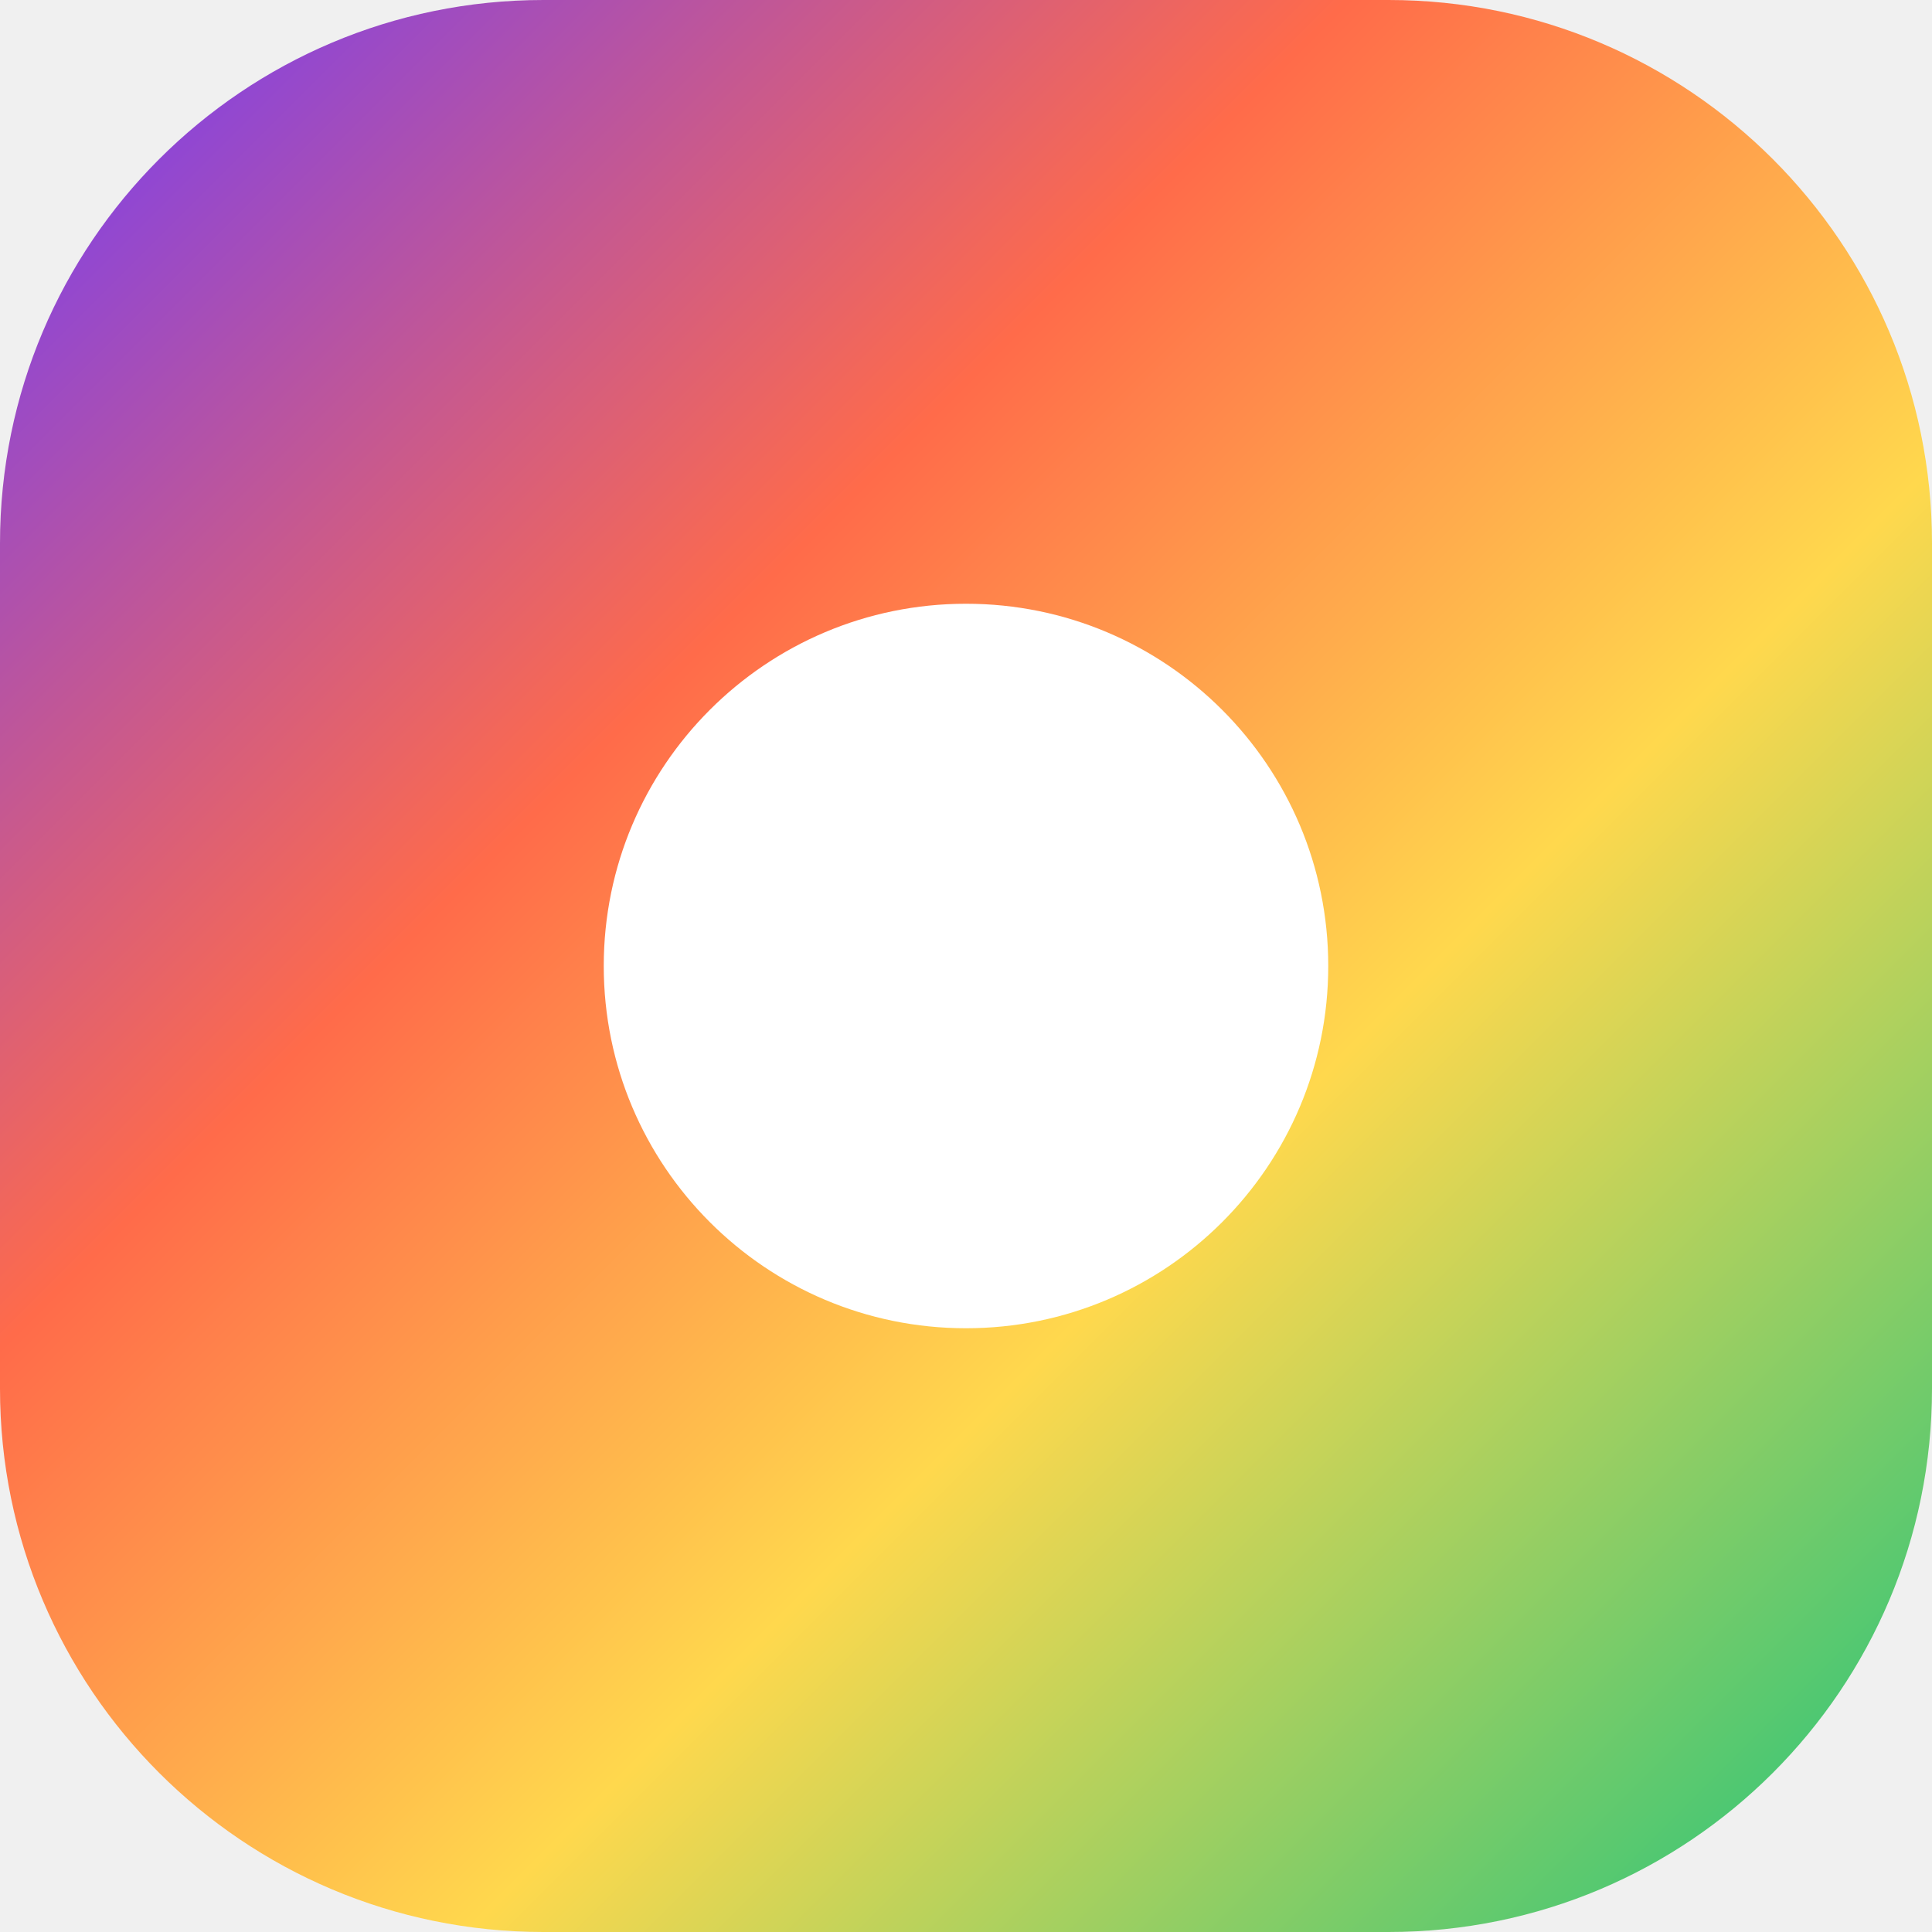
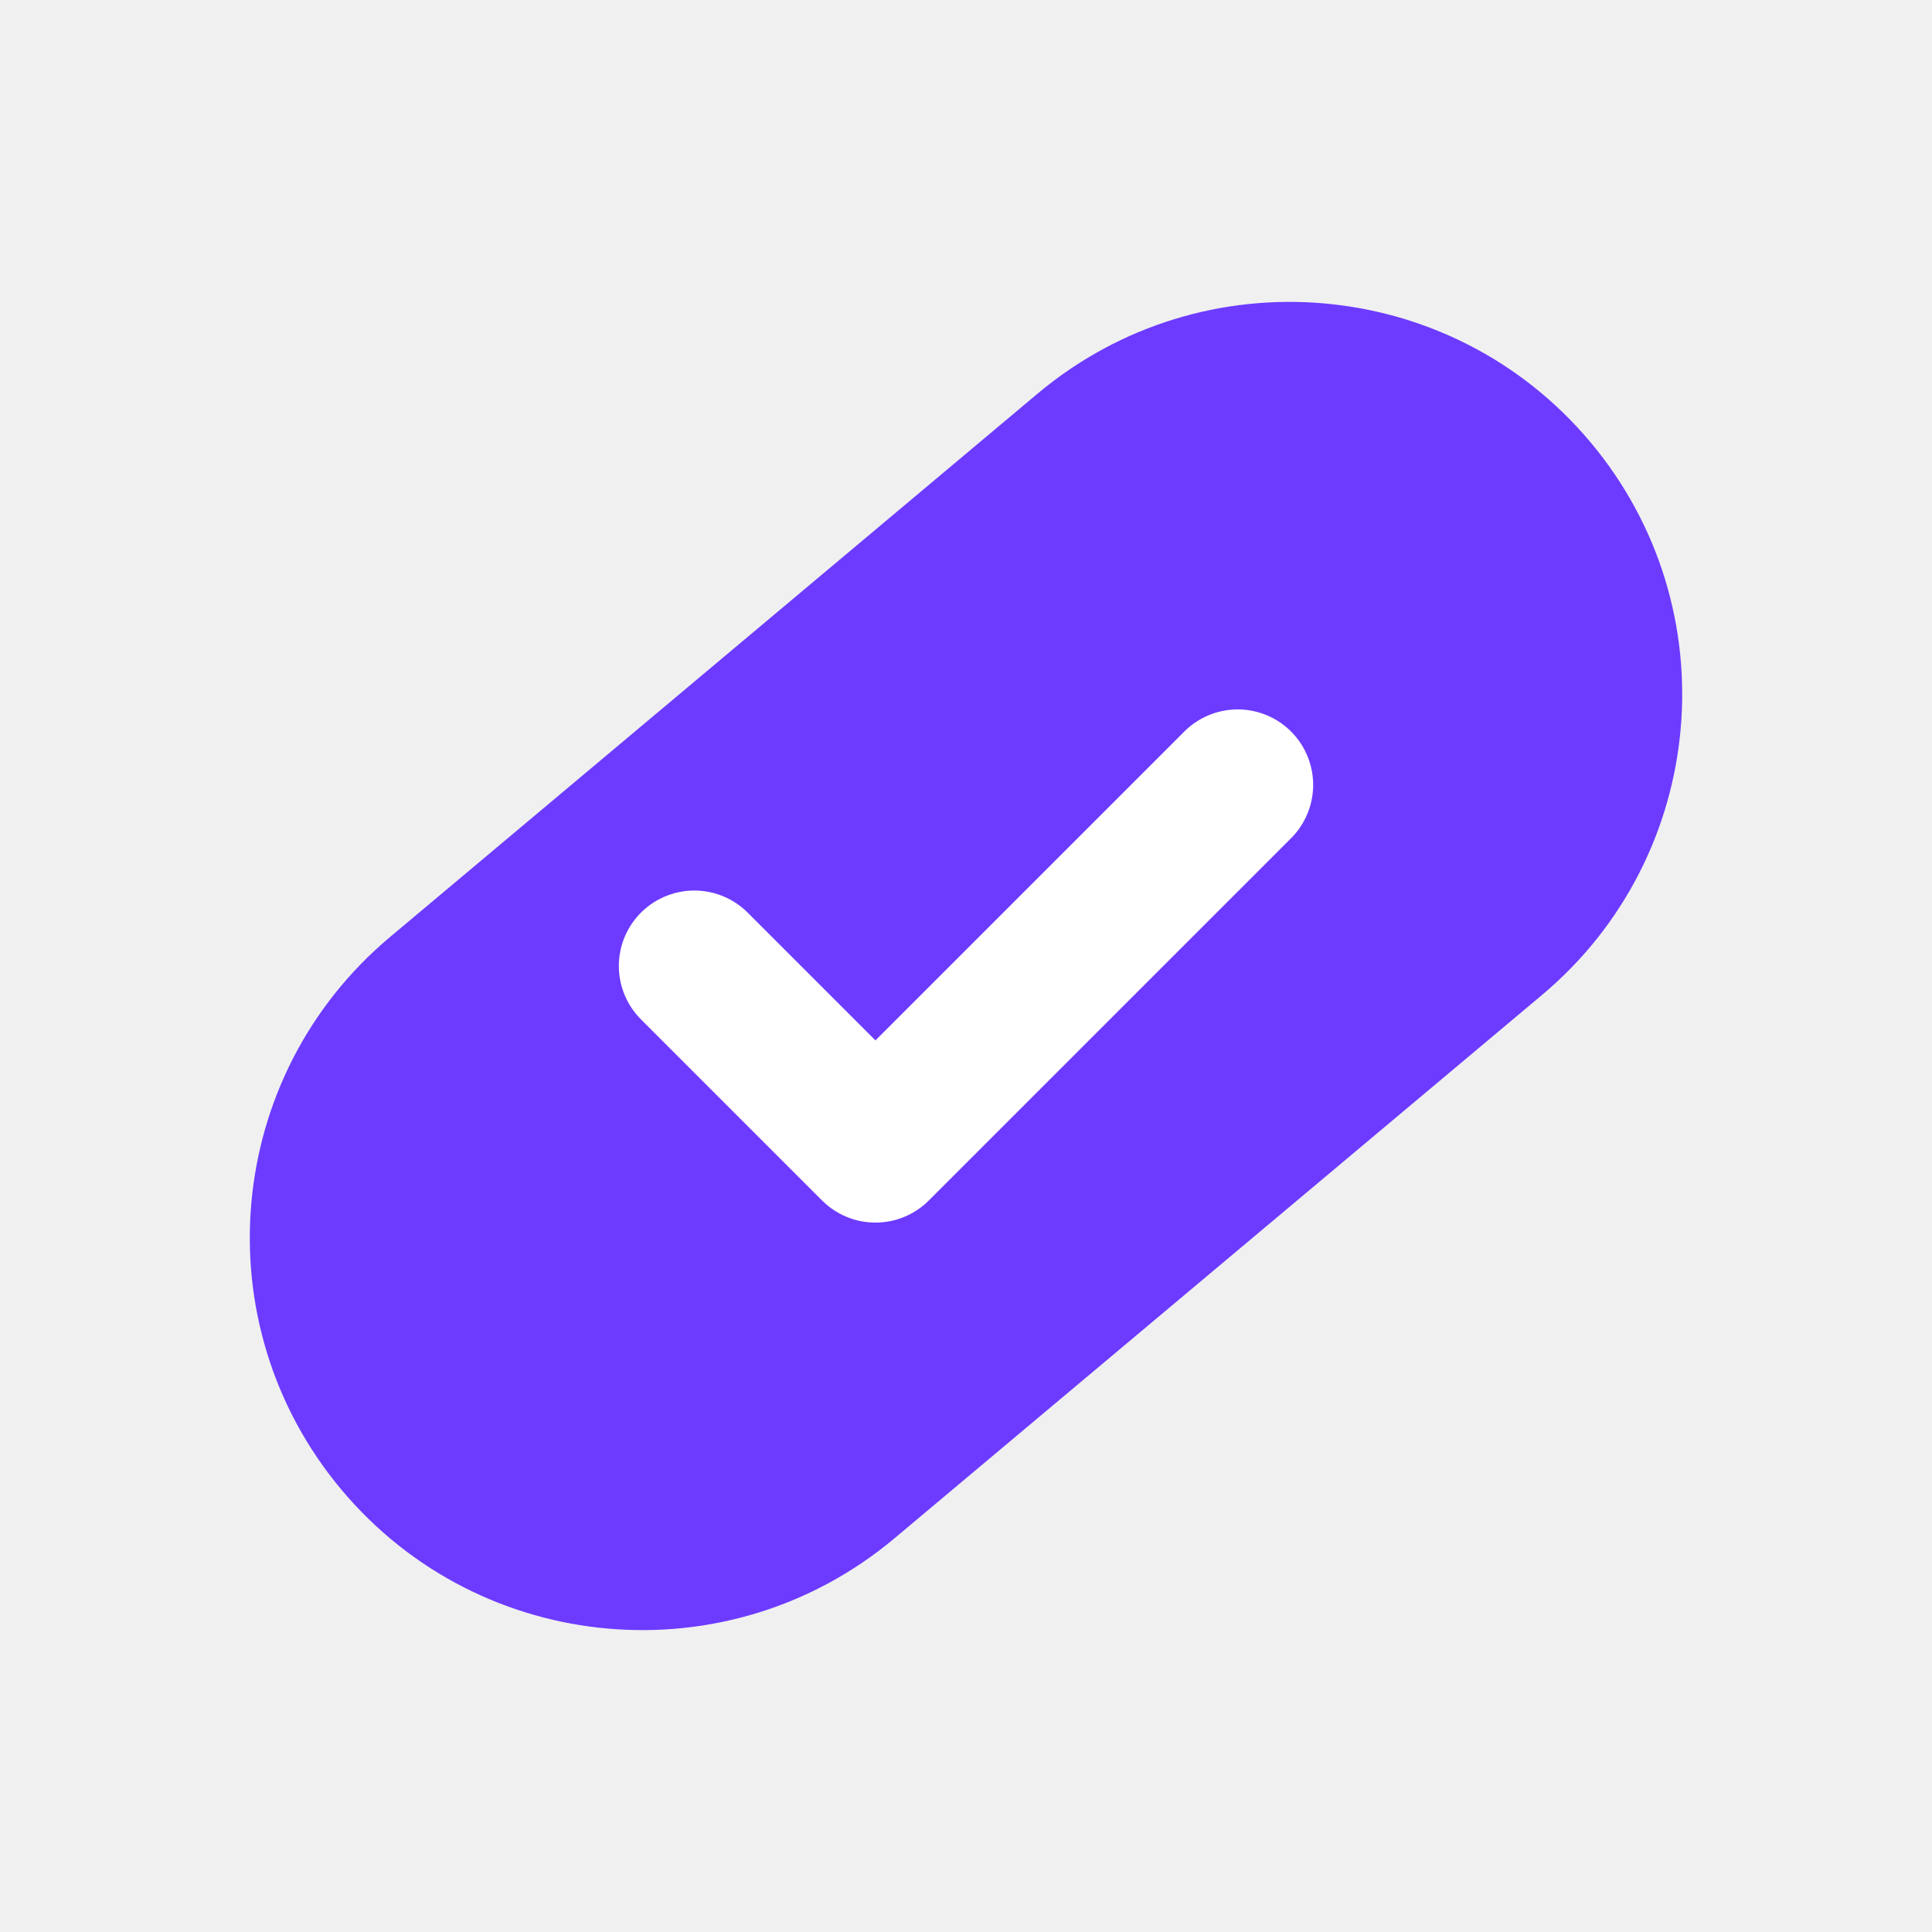
- <svg xmlns="http://www.w3.org/2000/svg" viewBox="0 0 32 32">
-   <defs>
-     <linearGradient id="g" x1="0" y1="0" x2="1" y2="1">
-       <stop offset="0" stop-color="#6C3BFF" />
-       <stop offset="0.35" stop-color="#FF6B4A" />
-       <stop offset="0.62" stop-color="#FFD84D" />
-       <stop offset="1" stop-color="#19C37D" />
-     </linearGradient>
-   </defs>
-   <rect width="32" height="32" rx="9" fill="url(#g)" />
-   <circle cx="16" cy="16" r="6" fill="#fff" />
+ <svg xmlns="http://www.w3.org/2000/svg" viewBox="0 0 64 64" width="32" height="32">
+   <g transform="rotate(-40 32 32)">
+     <rect x="5" y="19" width="54" height="26" rx="13" fill="#6C3BFF" />
+     <path d="M23 32l6 6 12-12" fill="none" stroke="#fff" stroke-width="5" stroke-linecap="round" stroke-linejoin="round" transform="rotate(40 32 32)" />
+   </g>
</svg>
